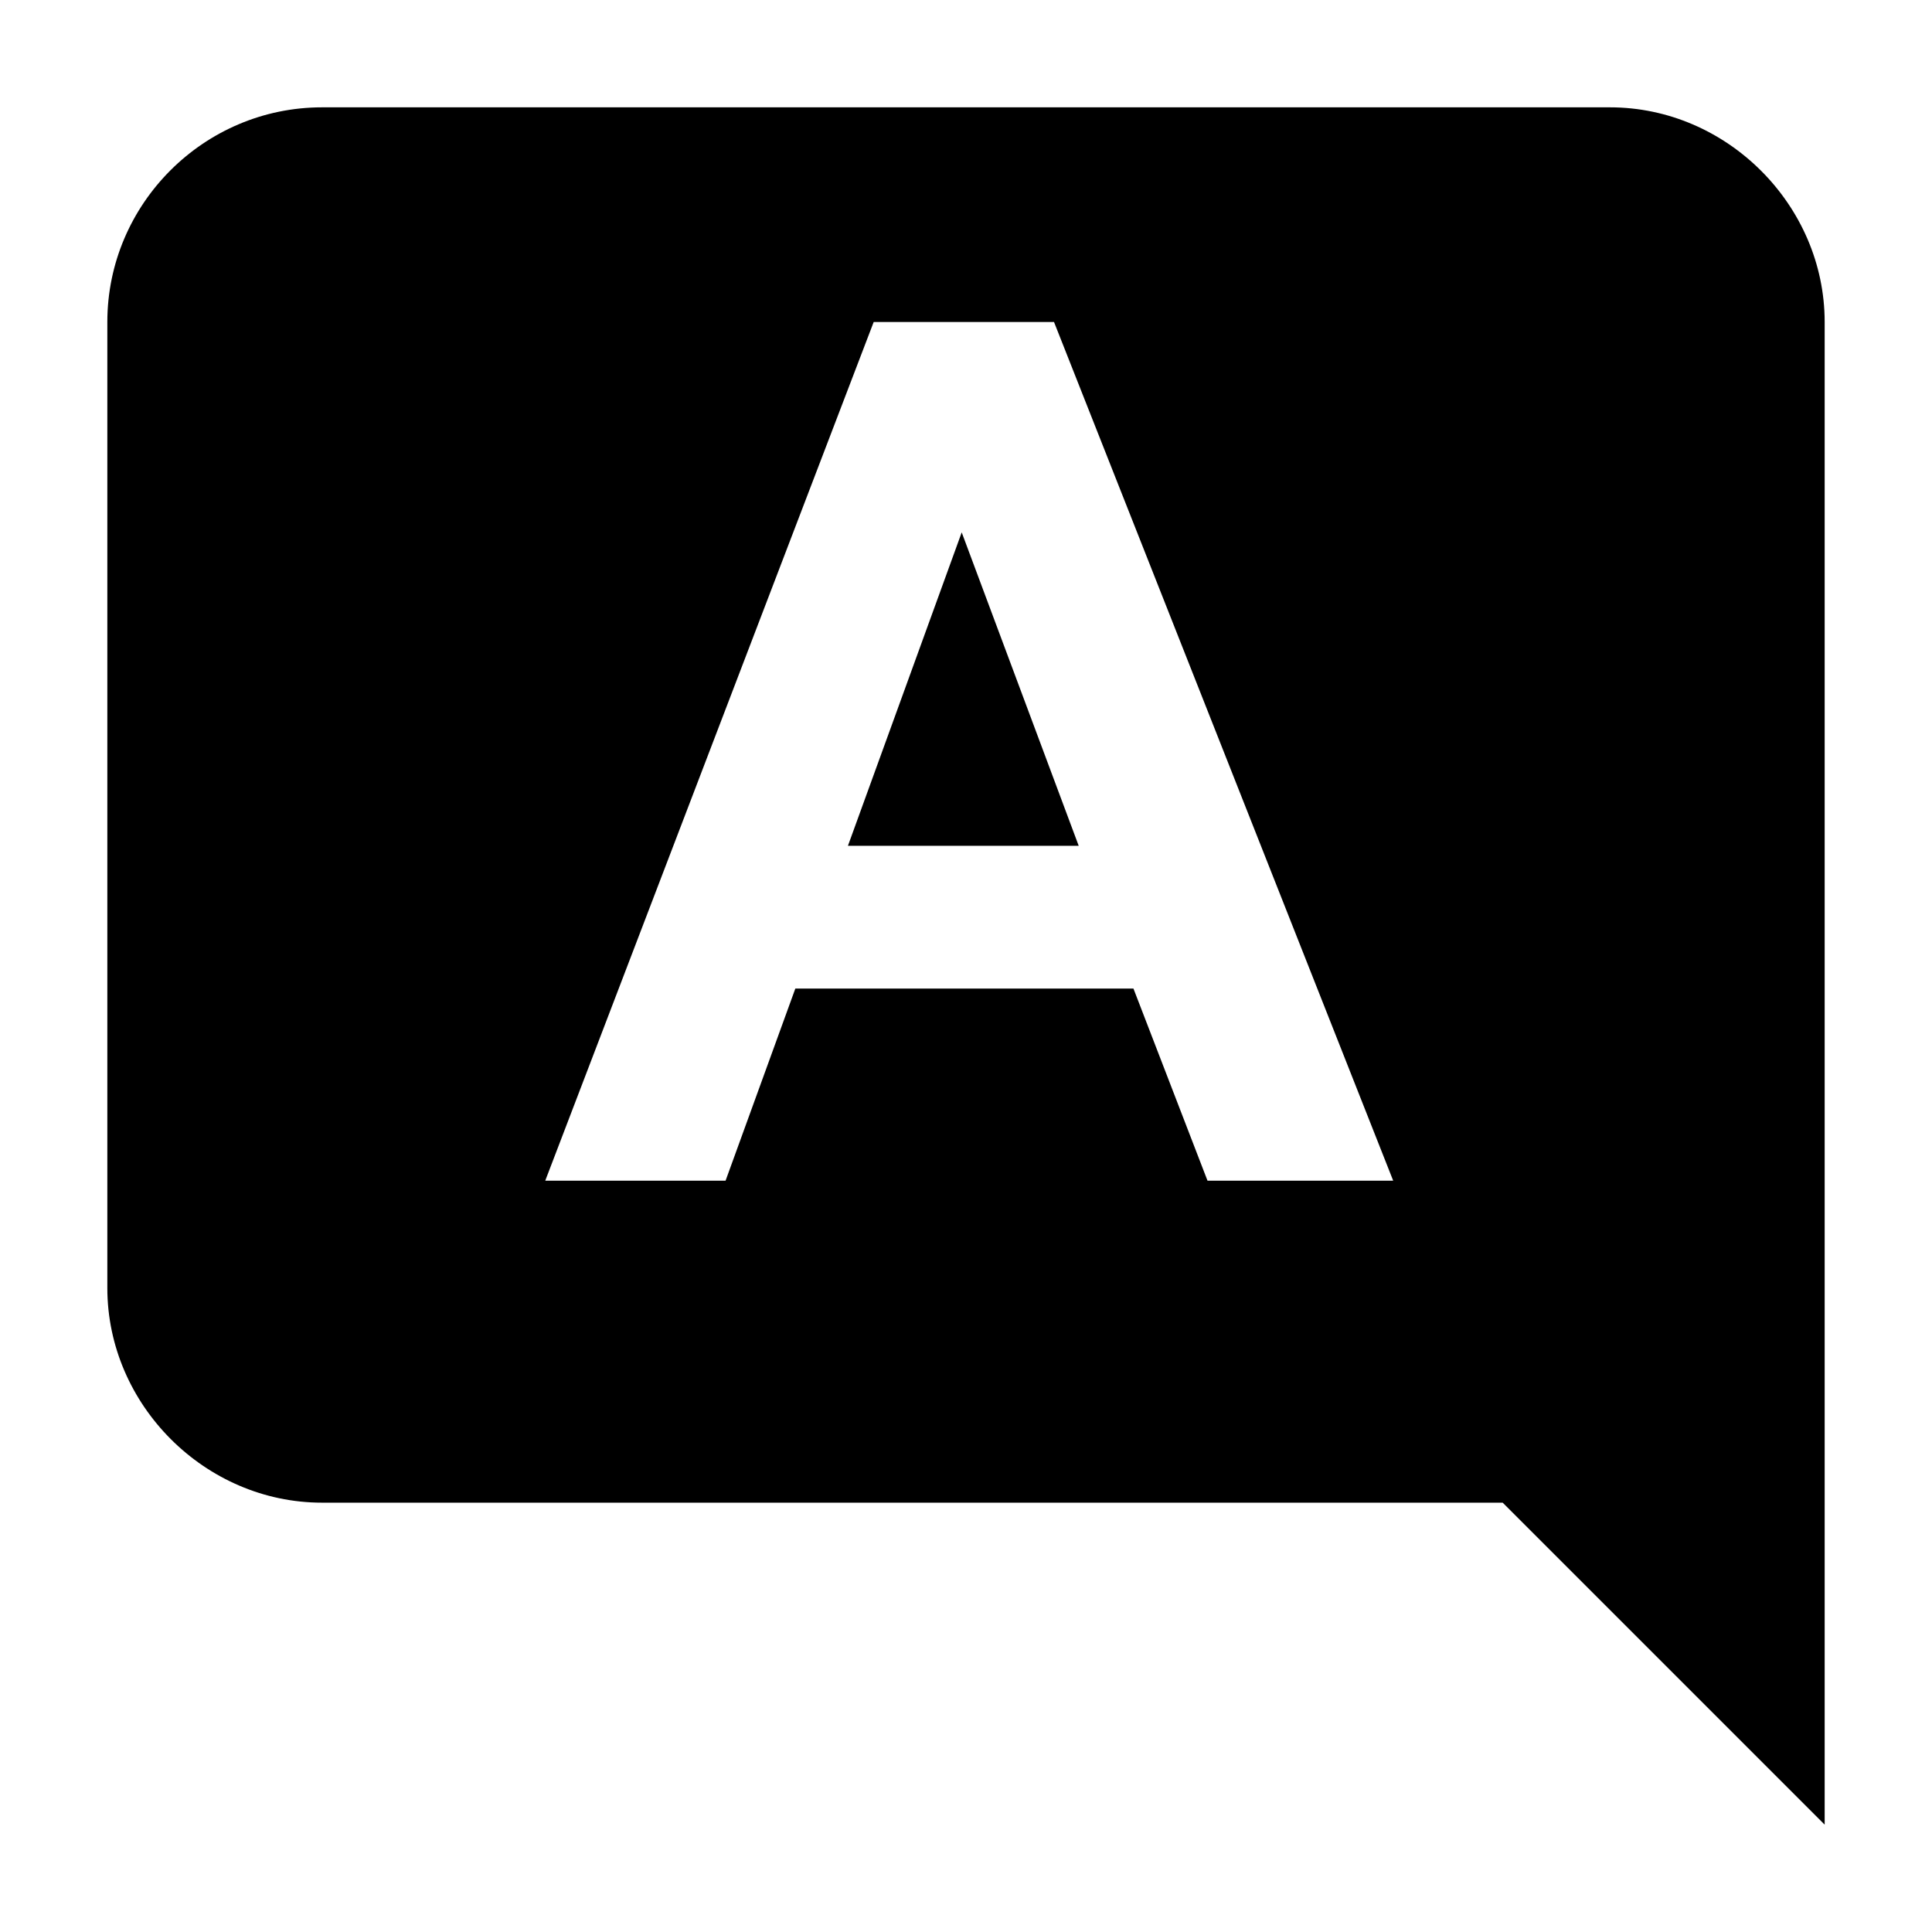
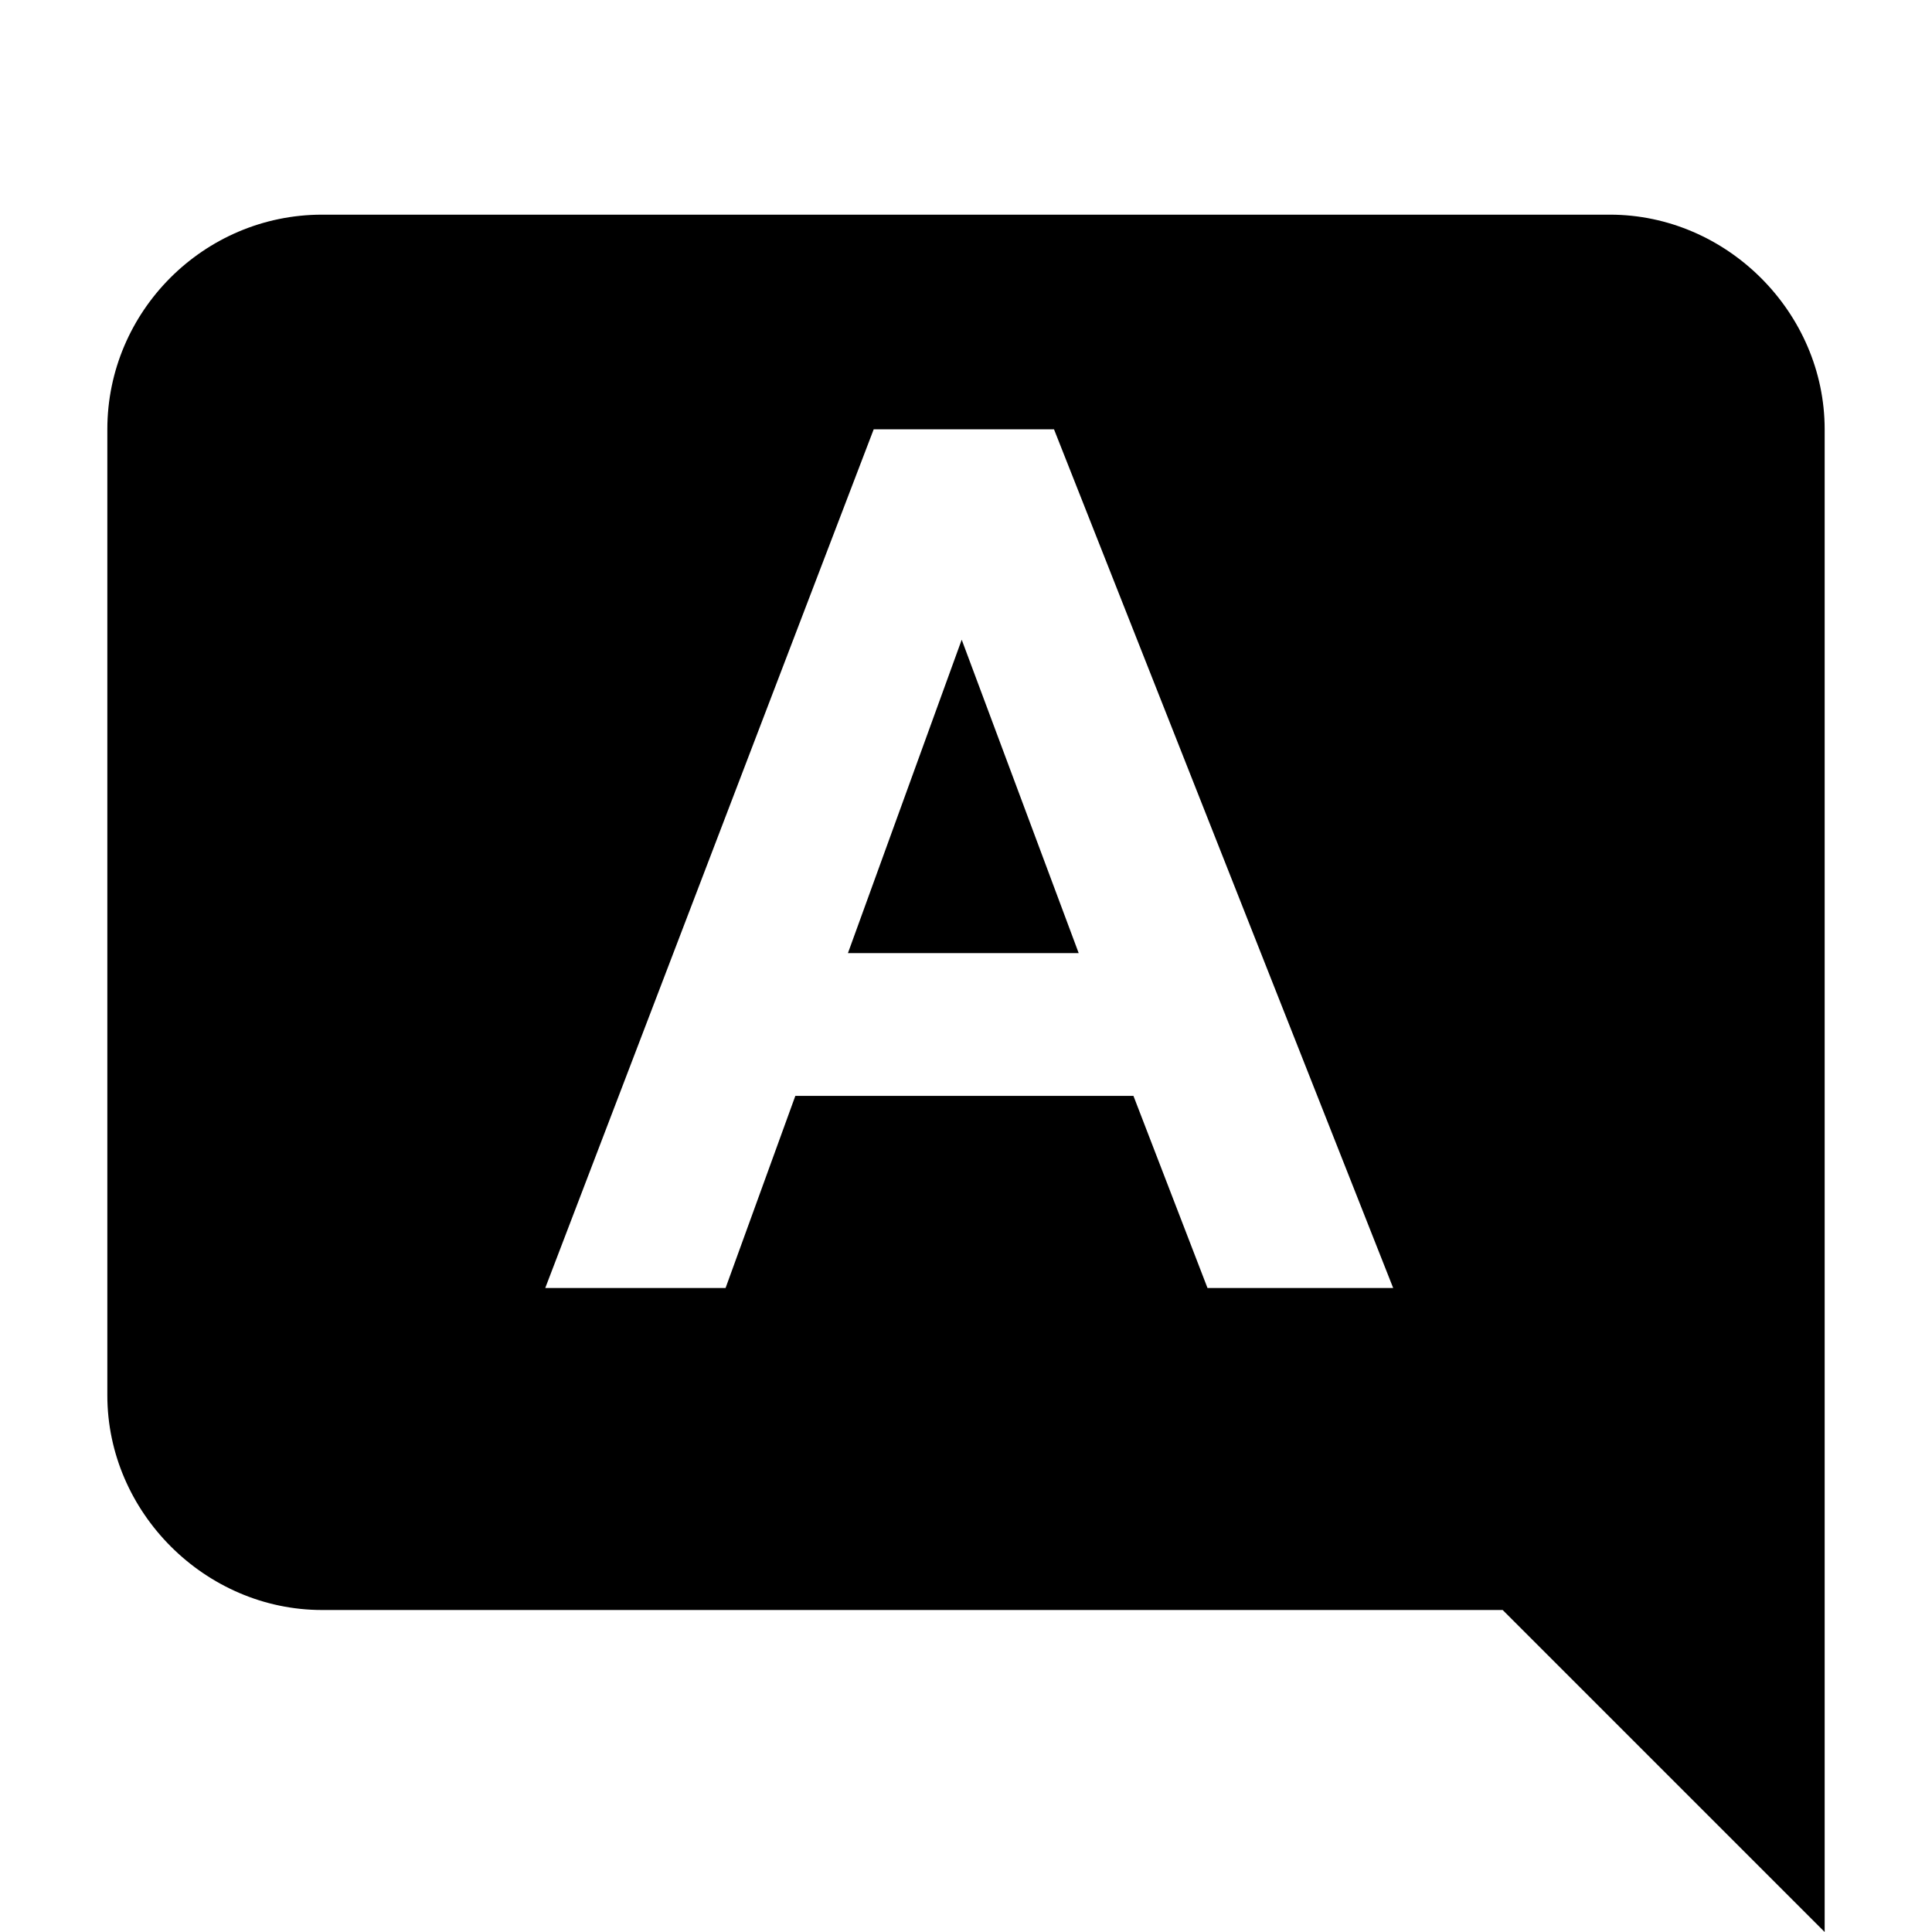
<svg xmlns="http://www.w3.org/2000/svg" width="18" height="18" viewBox="0 0 18 18" fill="none">
-   <path d="M14 14H3C1.911 14 1 13.089 1 12V3C1 1.9 1.9 1 3 1H15C16.089 1 17 1.911 17 3V17L14 14ZM12.98 11L9.82 3H8.14L5.08 11H6.76L7.41 9.21H10.56L11.25 11H12.98ZM10.05 7.88H7.9L8.96 4.96L10.05 7.88Z" fill="black" />
+   <path d="M14 15H3C1.911 15 1 14.089 1 13V4C1 2.9 1.9 2 3 2H15C16.089 2 17 2.911 17 4V18L14 15ZM12.98 12L9.82 4H8.14L5.08 12H6.76L7.41 10.21H10.56L11.25 12H12.98ZM10.05 8.88H7.9L8.96 5.96L10.05 8.88Z" fill="black" />
</svg>
